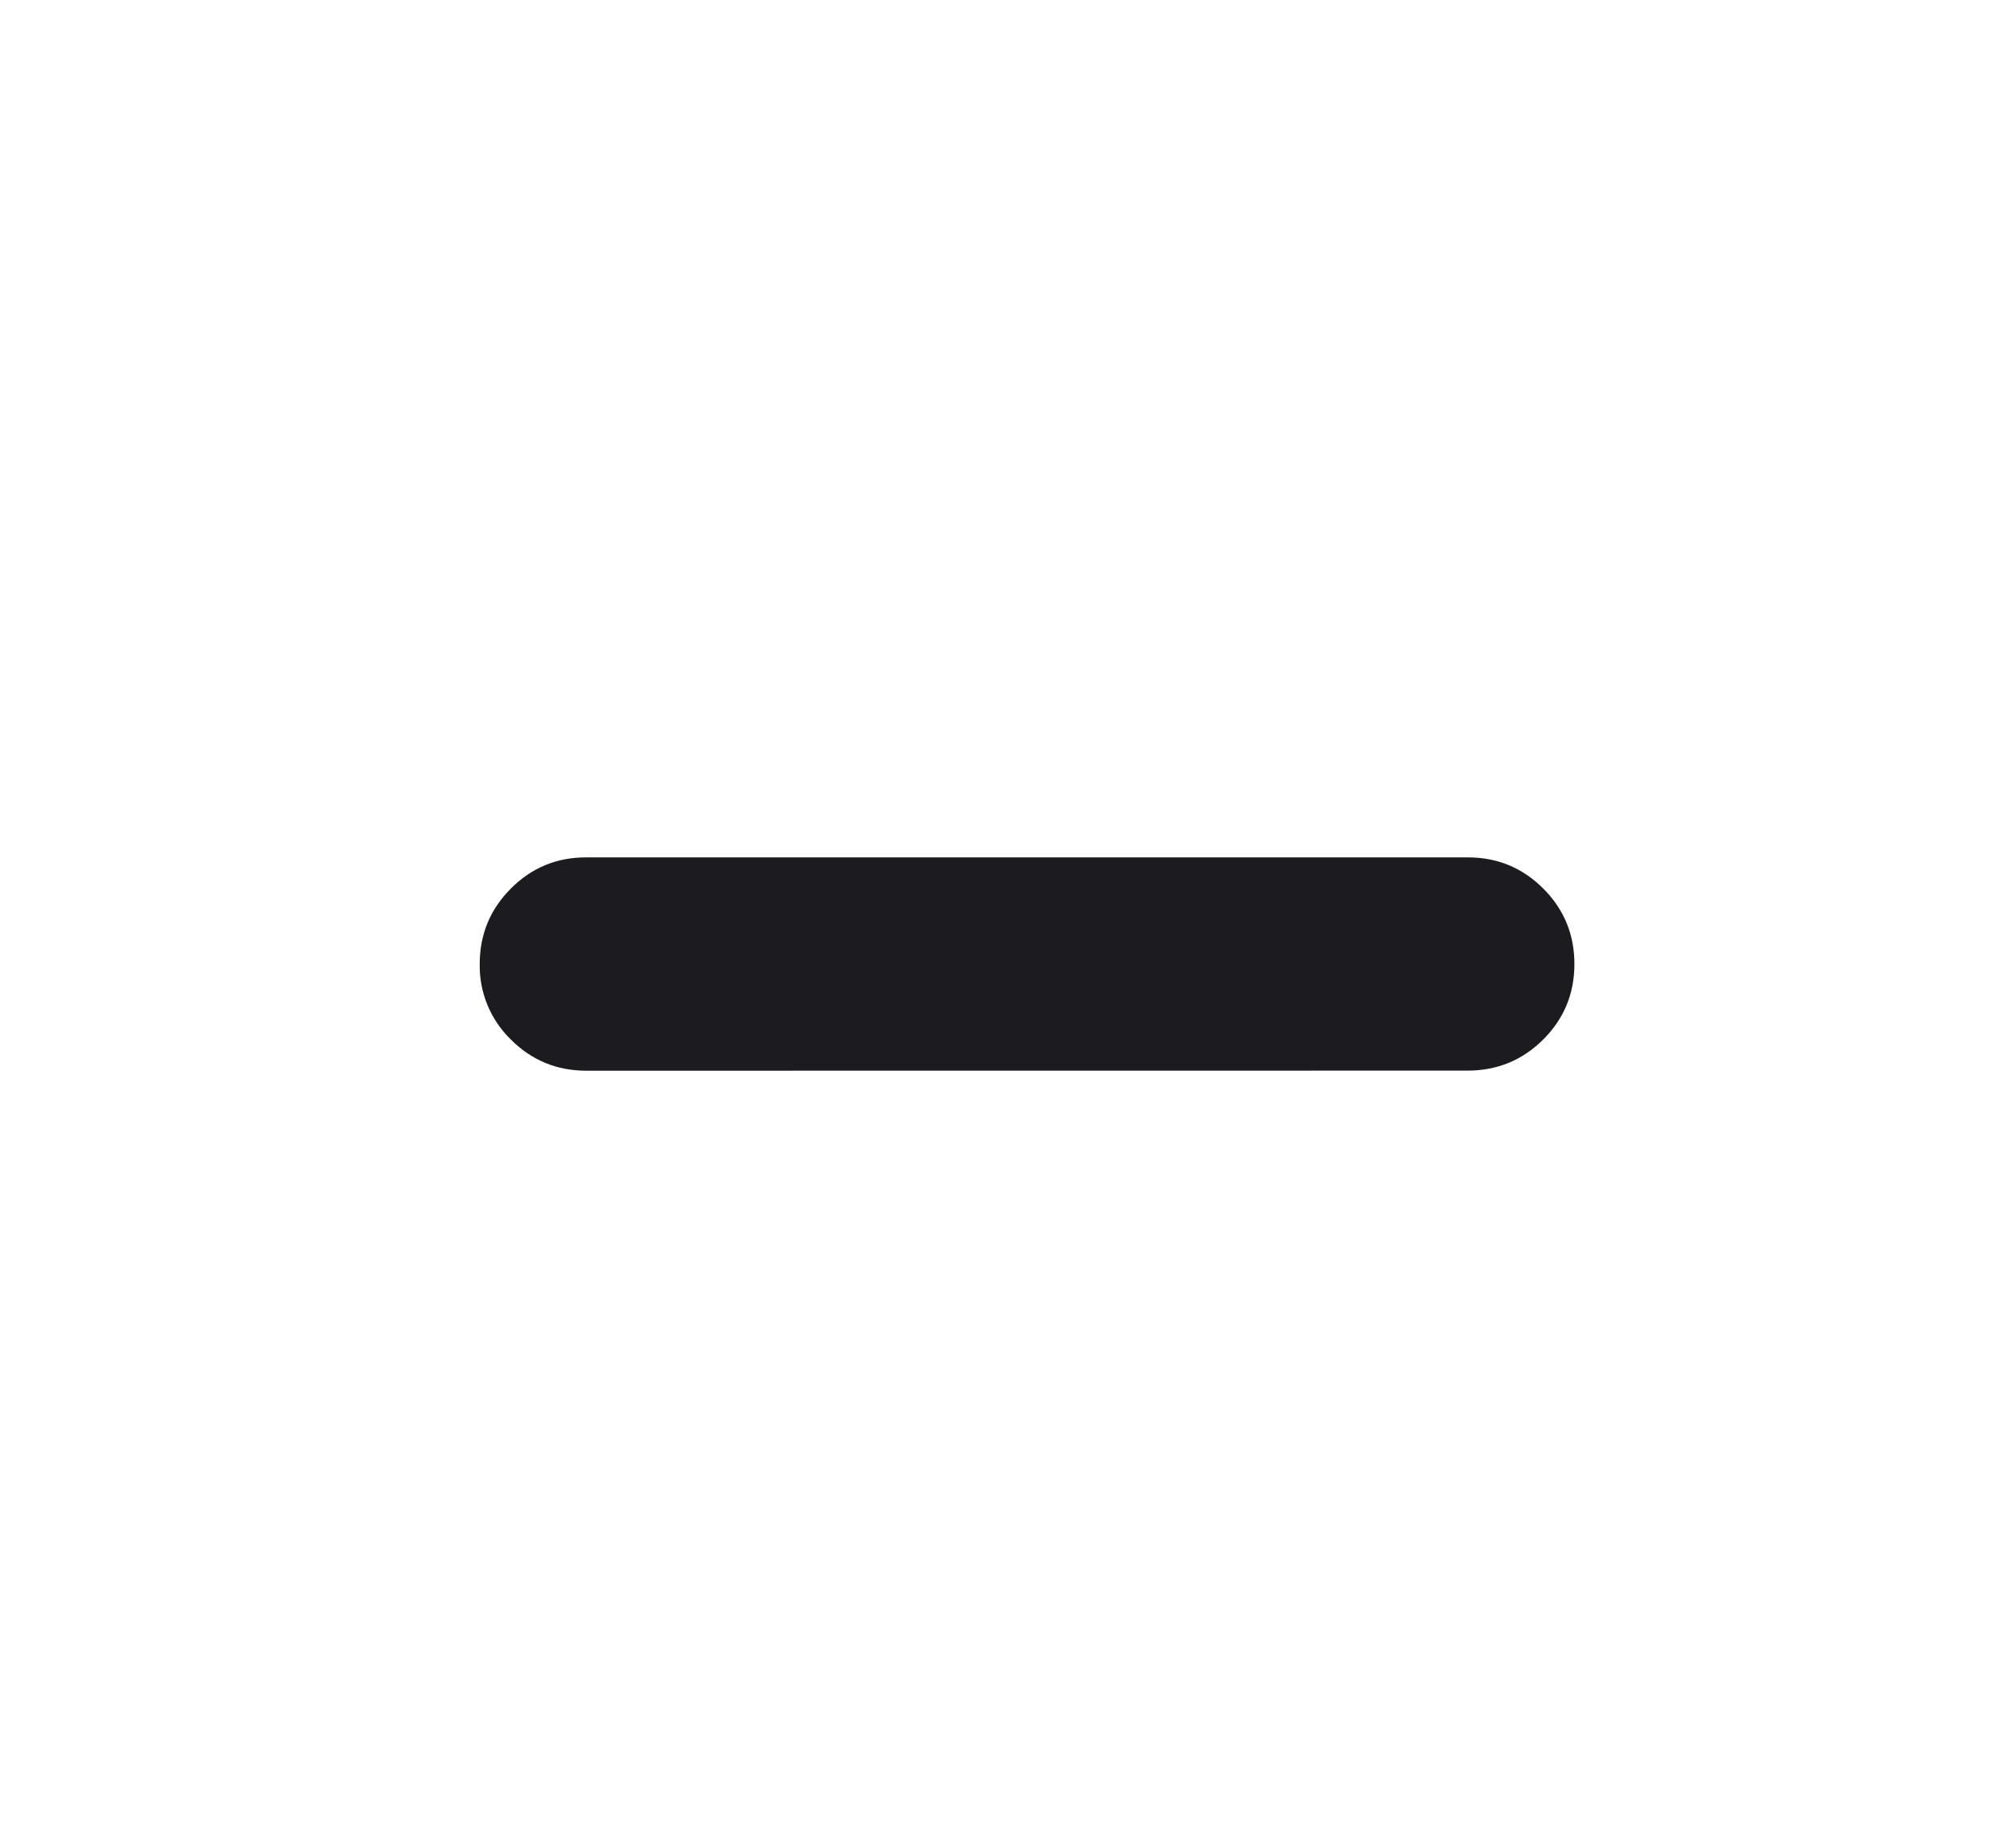
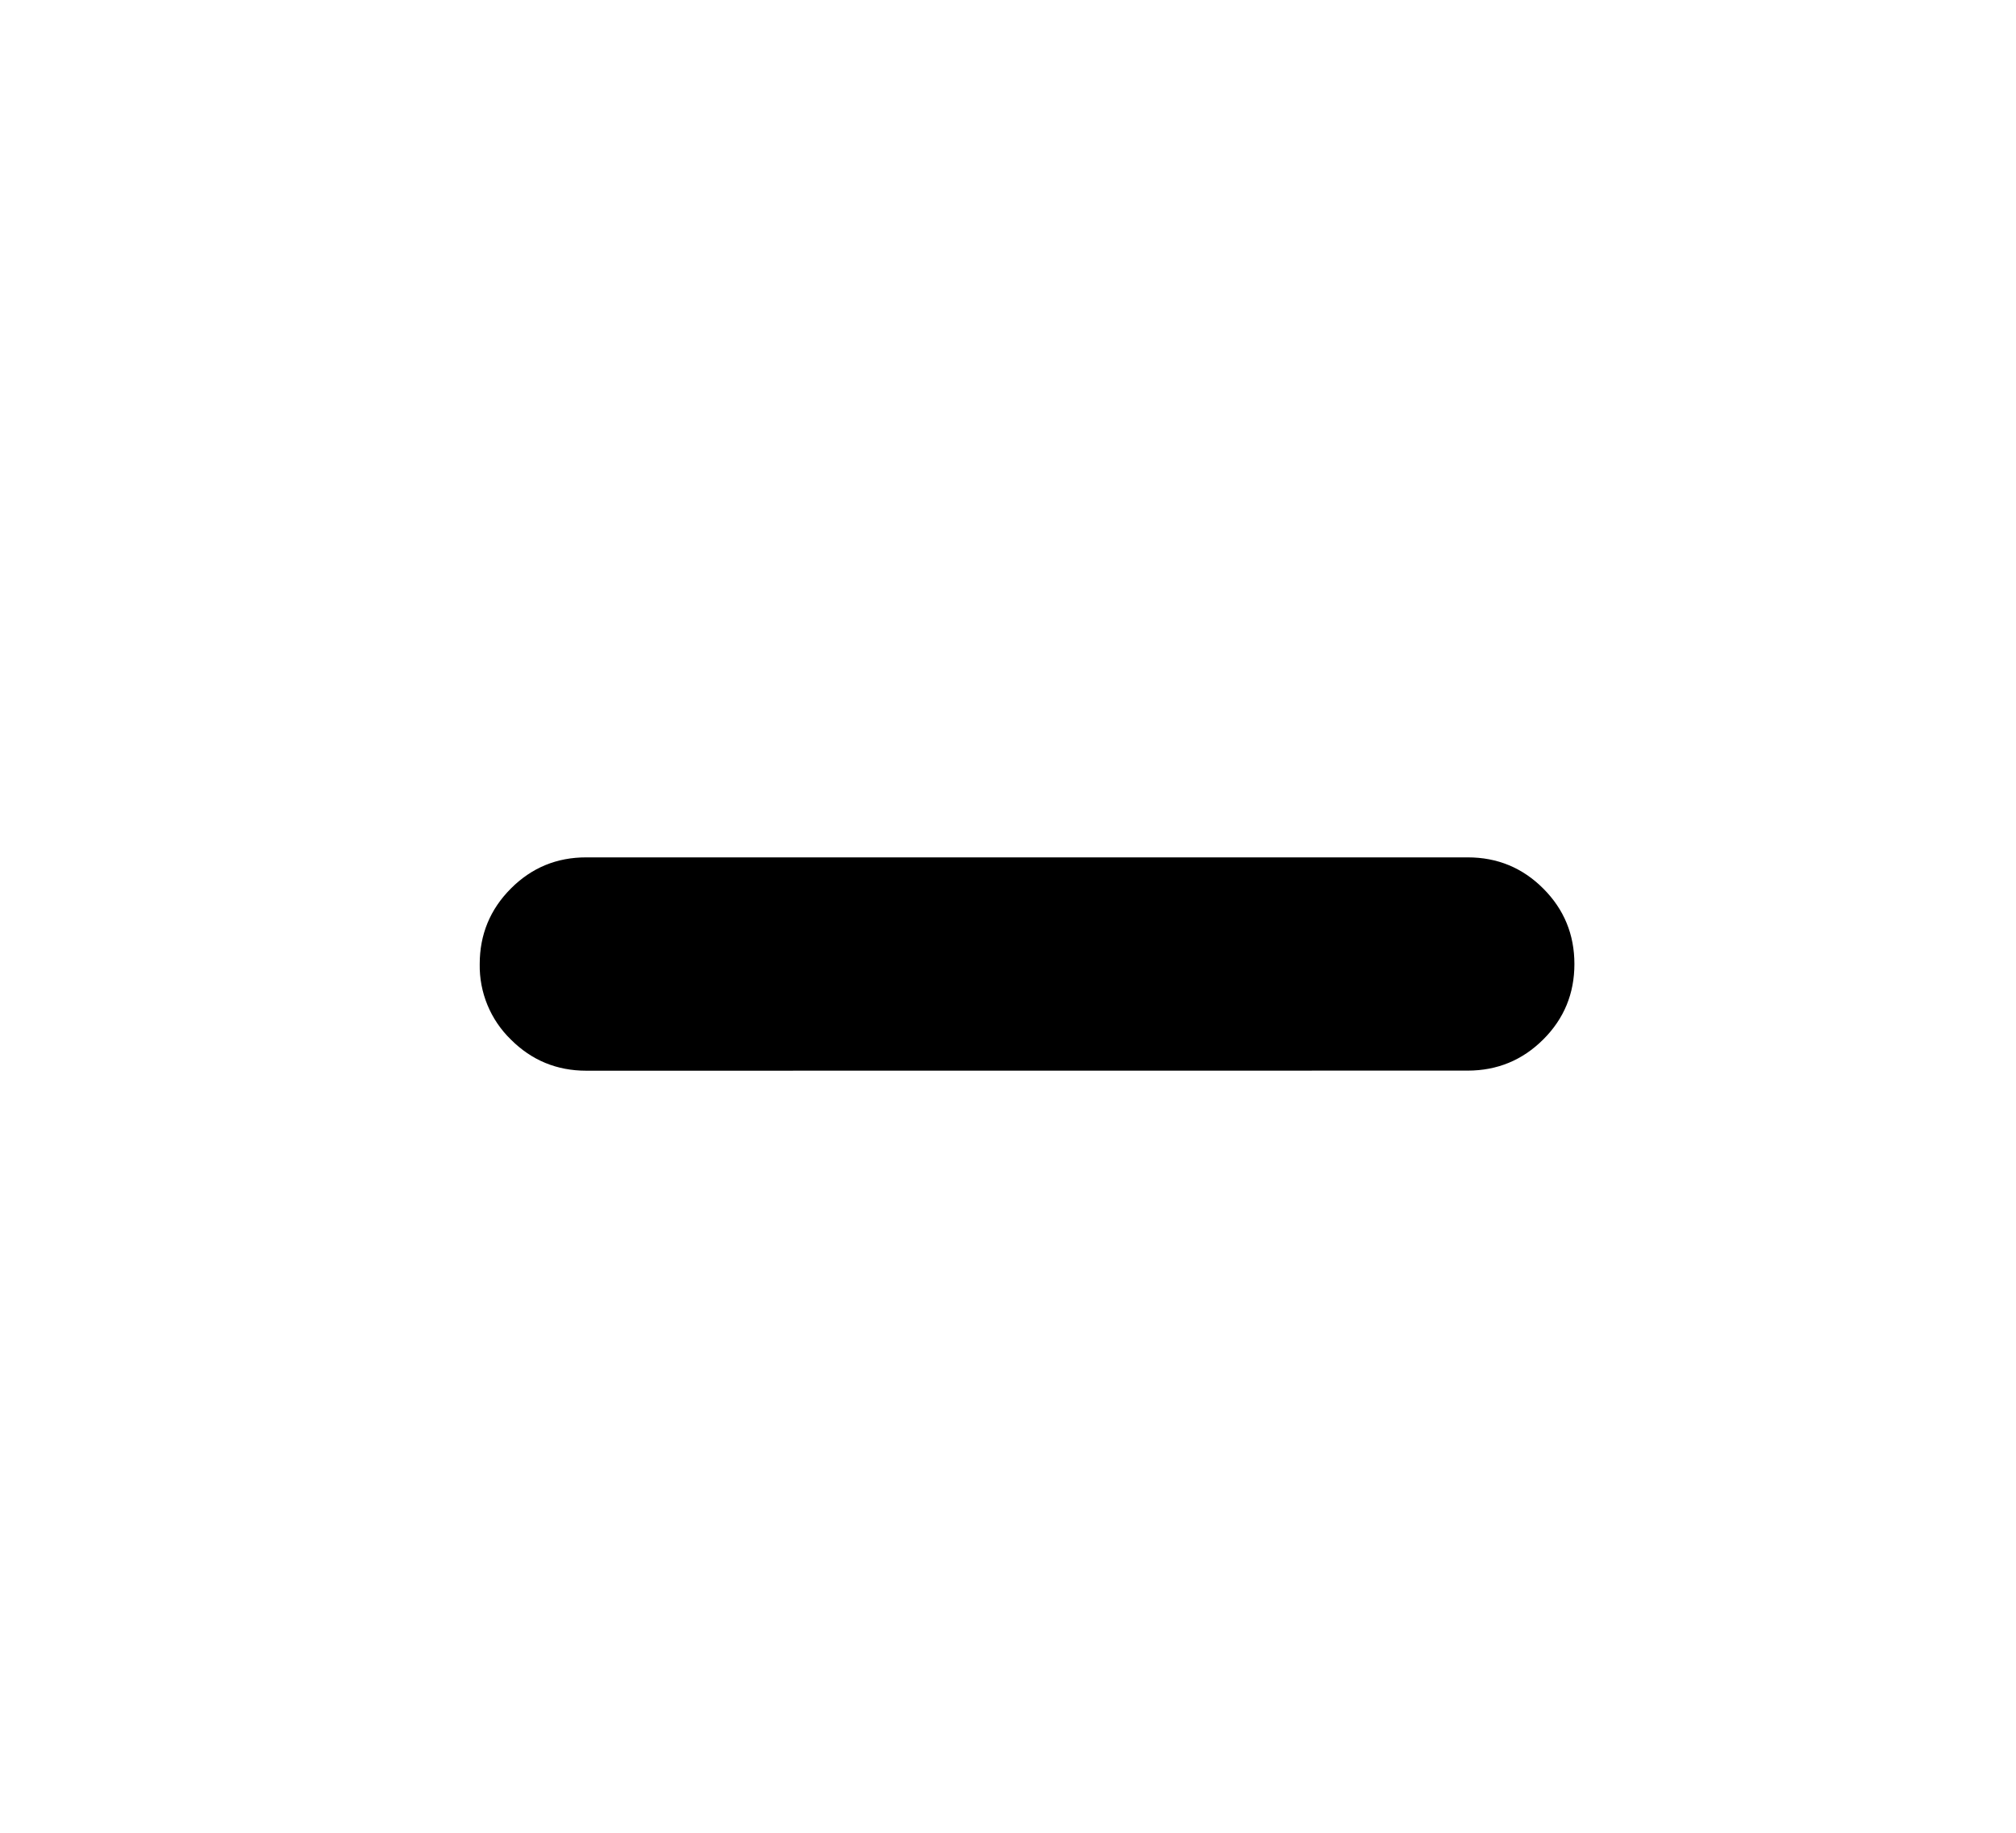
<svg xmlns="http://www.w3.org/2000/svg" width="22" height="20" fill="none" viewBox="0 0 22 20">
  <mask id="a" width="22" height="22" x="0" y="0" maskUnits="userSpaceOnUse" style="mask-type:alpha">
-     <path fill="#d9d9d9" d="M.667 0H21.75v21.083H.667z" />
+     <path fill="currentColor" d="M.667 0H21.75v21.083H.667z" />
  </mask>
  <g mask="url(#a)">
-     <path fill="#1c1b1f" d="M6.398 11.684q-.483 0-.823-.34a1.12 1.12 0 0 1-.34-.824q0-.483.34-.824t.823-.34h9.62q.483 0 .823.34t.34.824-.34.823-.823.34z" />
+     <path fill="currentColor" d="M6.398 11.684q-.483 0-.823-.34a1.12 1.12 0 0 1-.34-.824q0-.483.34-.824t.823-.34h9.62q.483 0 .823.34t.34.824-.34.823-.823.34z" />
  </g>
</svg>
